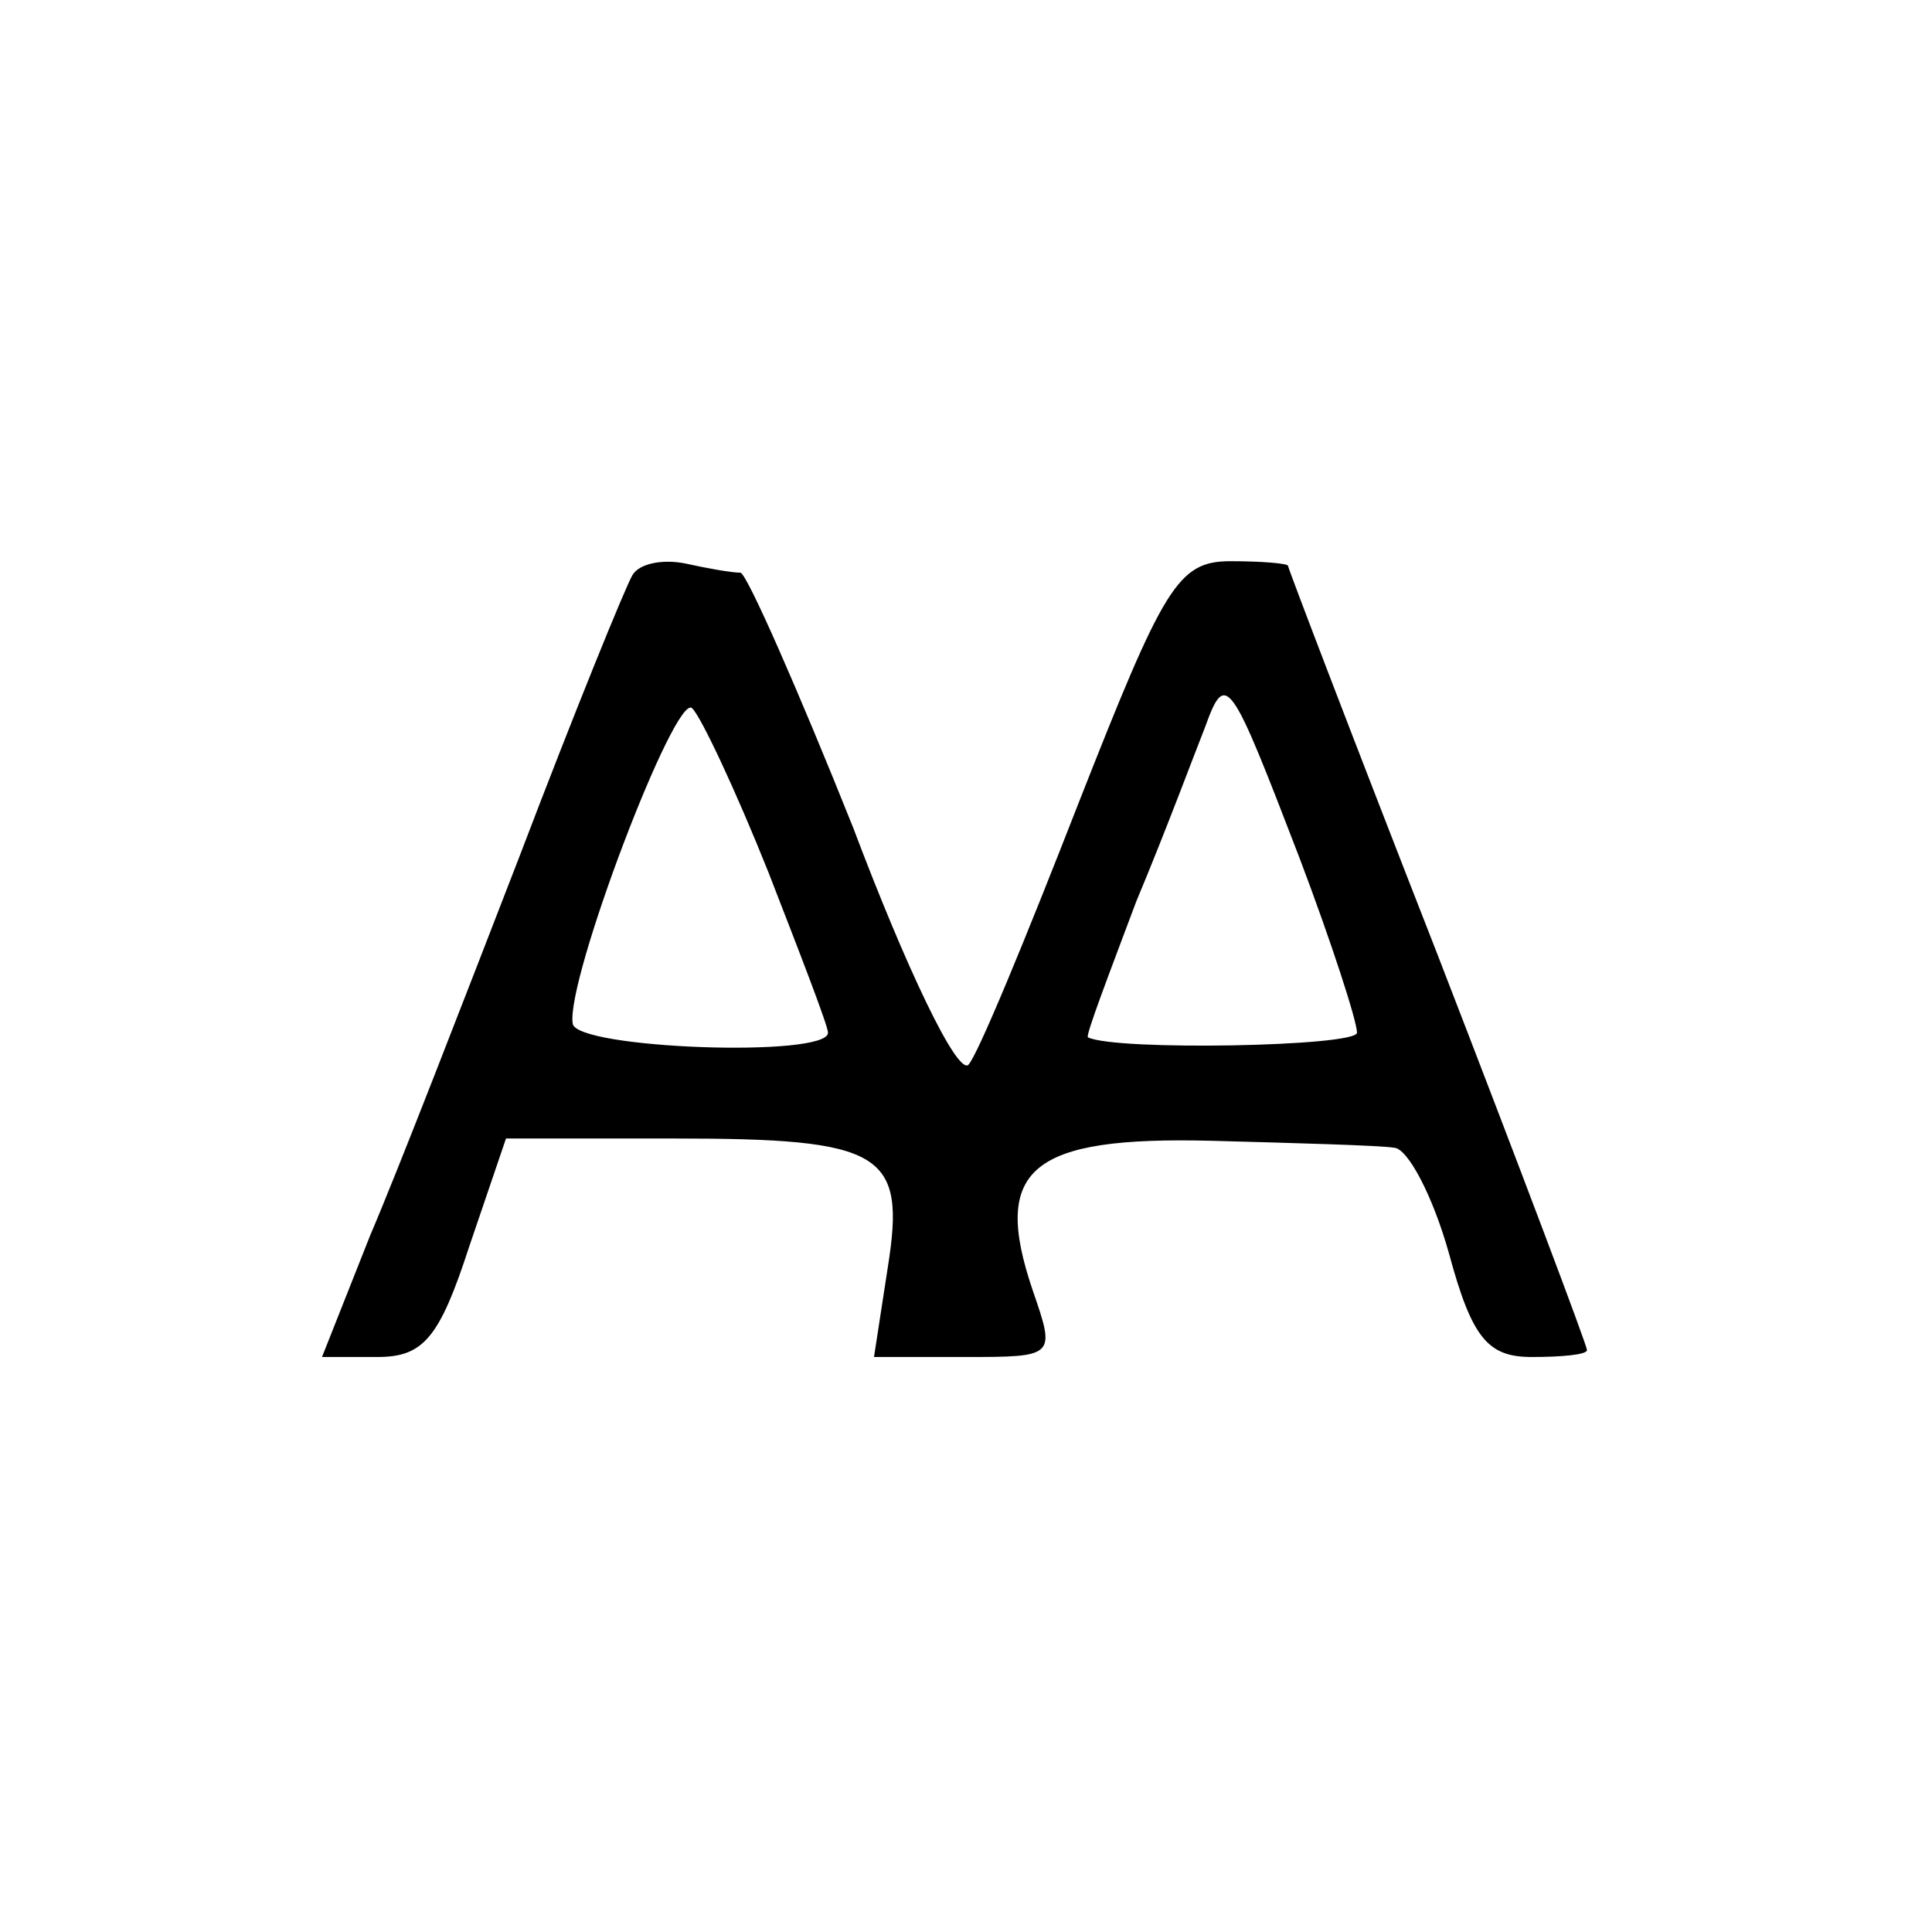
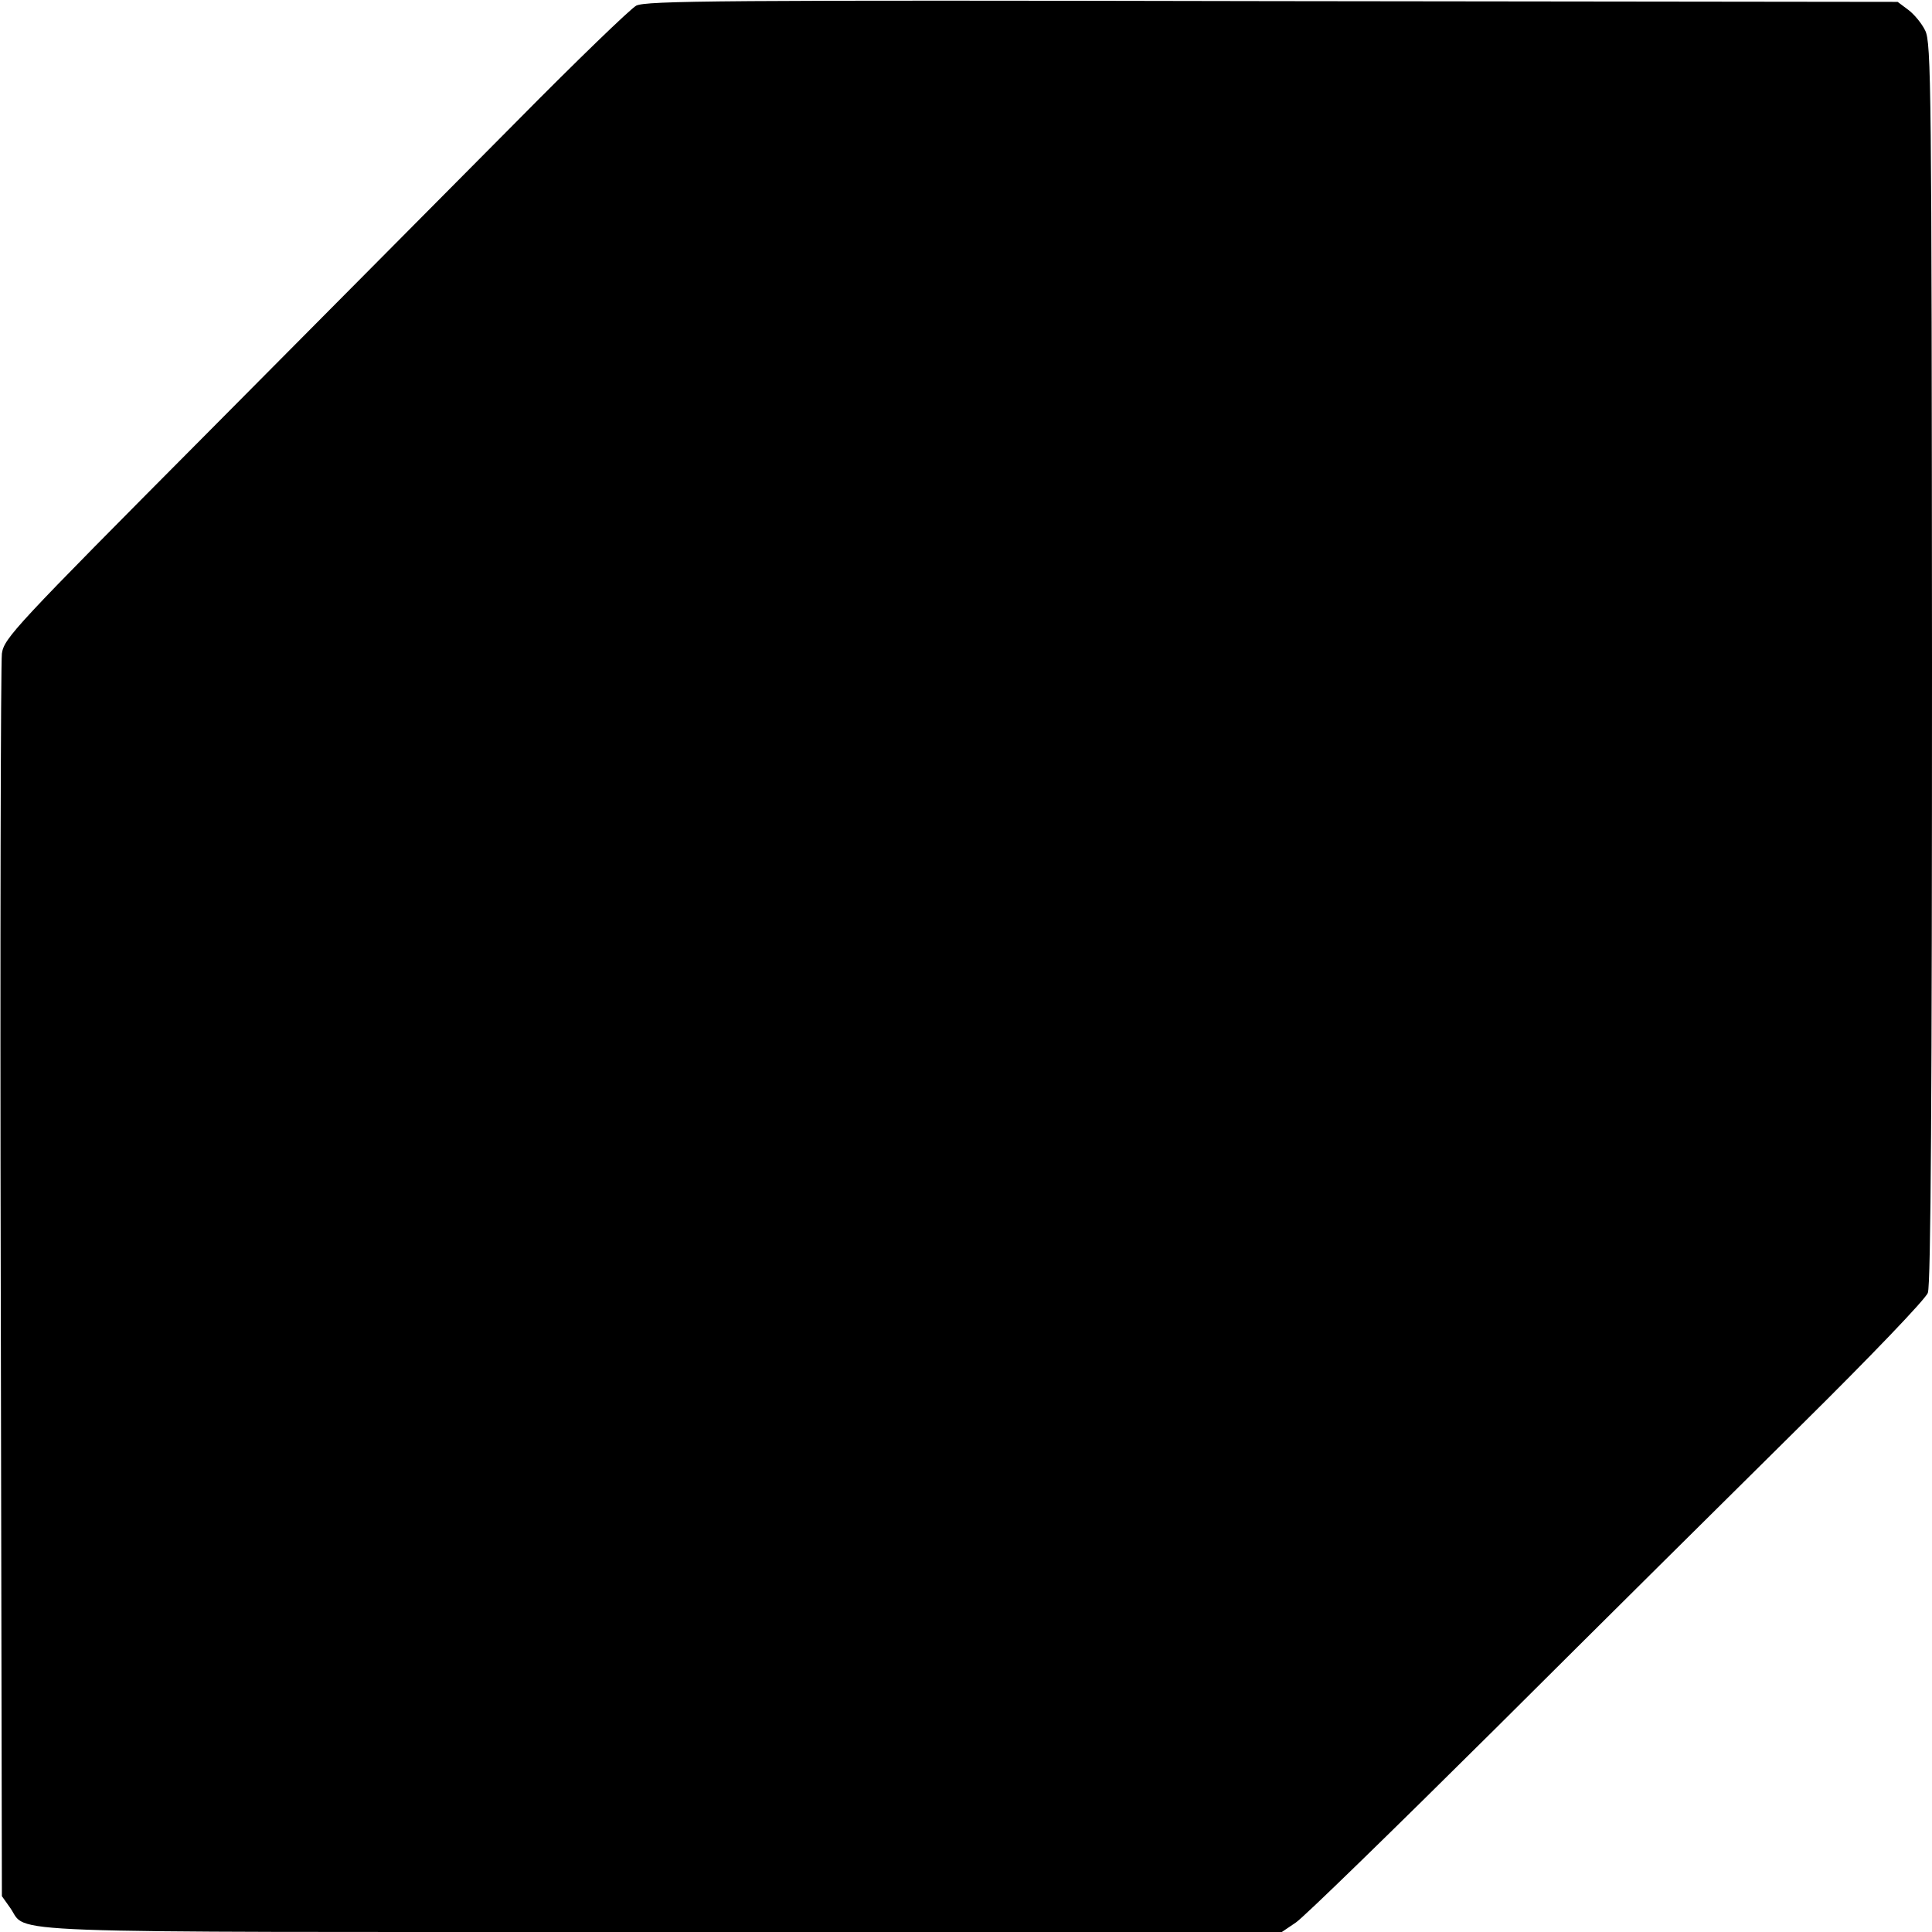
- <svg xmlns="http://www.w3.org/2000/svg" version="1.0" width="84pt" height="84pt" viewBox="0 0 84 84" preserveAspectRatio="xMidYMid meet">
-   <g transform="translate(0,84) scale(0.1,-0.1)" fill="#000000" stroke="none">
-     <path d="M275 590 c-3 -5 -25 -59 -49 -122 -24 -62 -53 -137 -65 -165 l-21 -53 24 0 c20 0 27 8 40 48 l16 47 73 0 c91 0 101 -6 93 -56 l-6 -39 39 0 c40 0 40 0 30 29 -18 53 -1 67 78 65 37 -1 73 -2 79 -3 6 0 17 -21 24 -46 10 -37 17 -45 36 -45 13 0 24 1 24 3 0 2 -29 79 -65 172 -36 92 -65 168 -65 169 0 1 -11 2 -25 2 -23 0 -29 -11 -66 -105 -23 -59 -44 -110 -48 -114 -5 -4 -27 42 -50 103 -24 60 -46 110 -49 111 -4 0 -15 2 -24 4 -10 2 -20 0 -23 -5z m59 -129 c14 -36 26 -67 26 -70 0 -11 -110 -7 -111 4 -3 19 45 145 52 137 4 -4 19 -36 33 -71z m231 6 c14 -37 25 -71 25 -76 0 -6 -105 -8 -117 -2 -1 1 9 27 21 59 13 31 26 66 30 76 9 25 11 21 41 -57z" />
+ <svg xmlns="http://www.w3.org/2000/svg" version="1.0" width="512pt" height="512pt" viewBox="0 0 512 512" preserveAspectRatio="xMidYMid meet">
+   <g transform="translate(0,512) scale(0.1,-0.1)" fill="#000000" stroke="none">
+     <path d="M1686 5105 c-16 -9 -158 -146 -315 -305 -157 -158 -528 -532 -823 -829 -511 -514 -537 -542 -543 -583 -3 -24 -5 -774 -3 -1668 l3 -1625 22 -31 c49 -69 -85 -64 1731 -64 l1639 0 37 25 c20 13 258 245 529 514 270 269 637 633 814 808 177 175 327 331 332 347 8 19 11 542 11 1669 -1 1526 -2 1644 -18 1676 -9 19 -30 44 -45 55 l-28 21 -1657 2 c-1469 3 -1660 1 -1686 -12z" />
  </g>
</svg>
